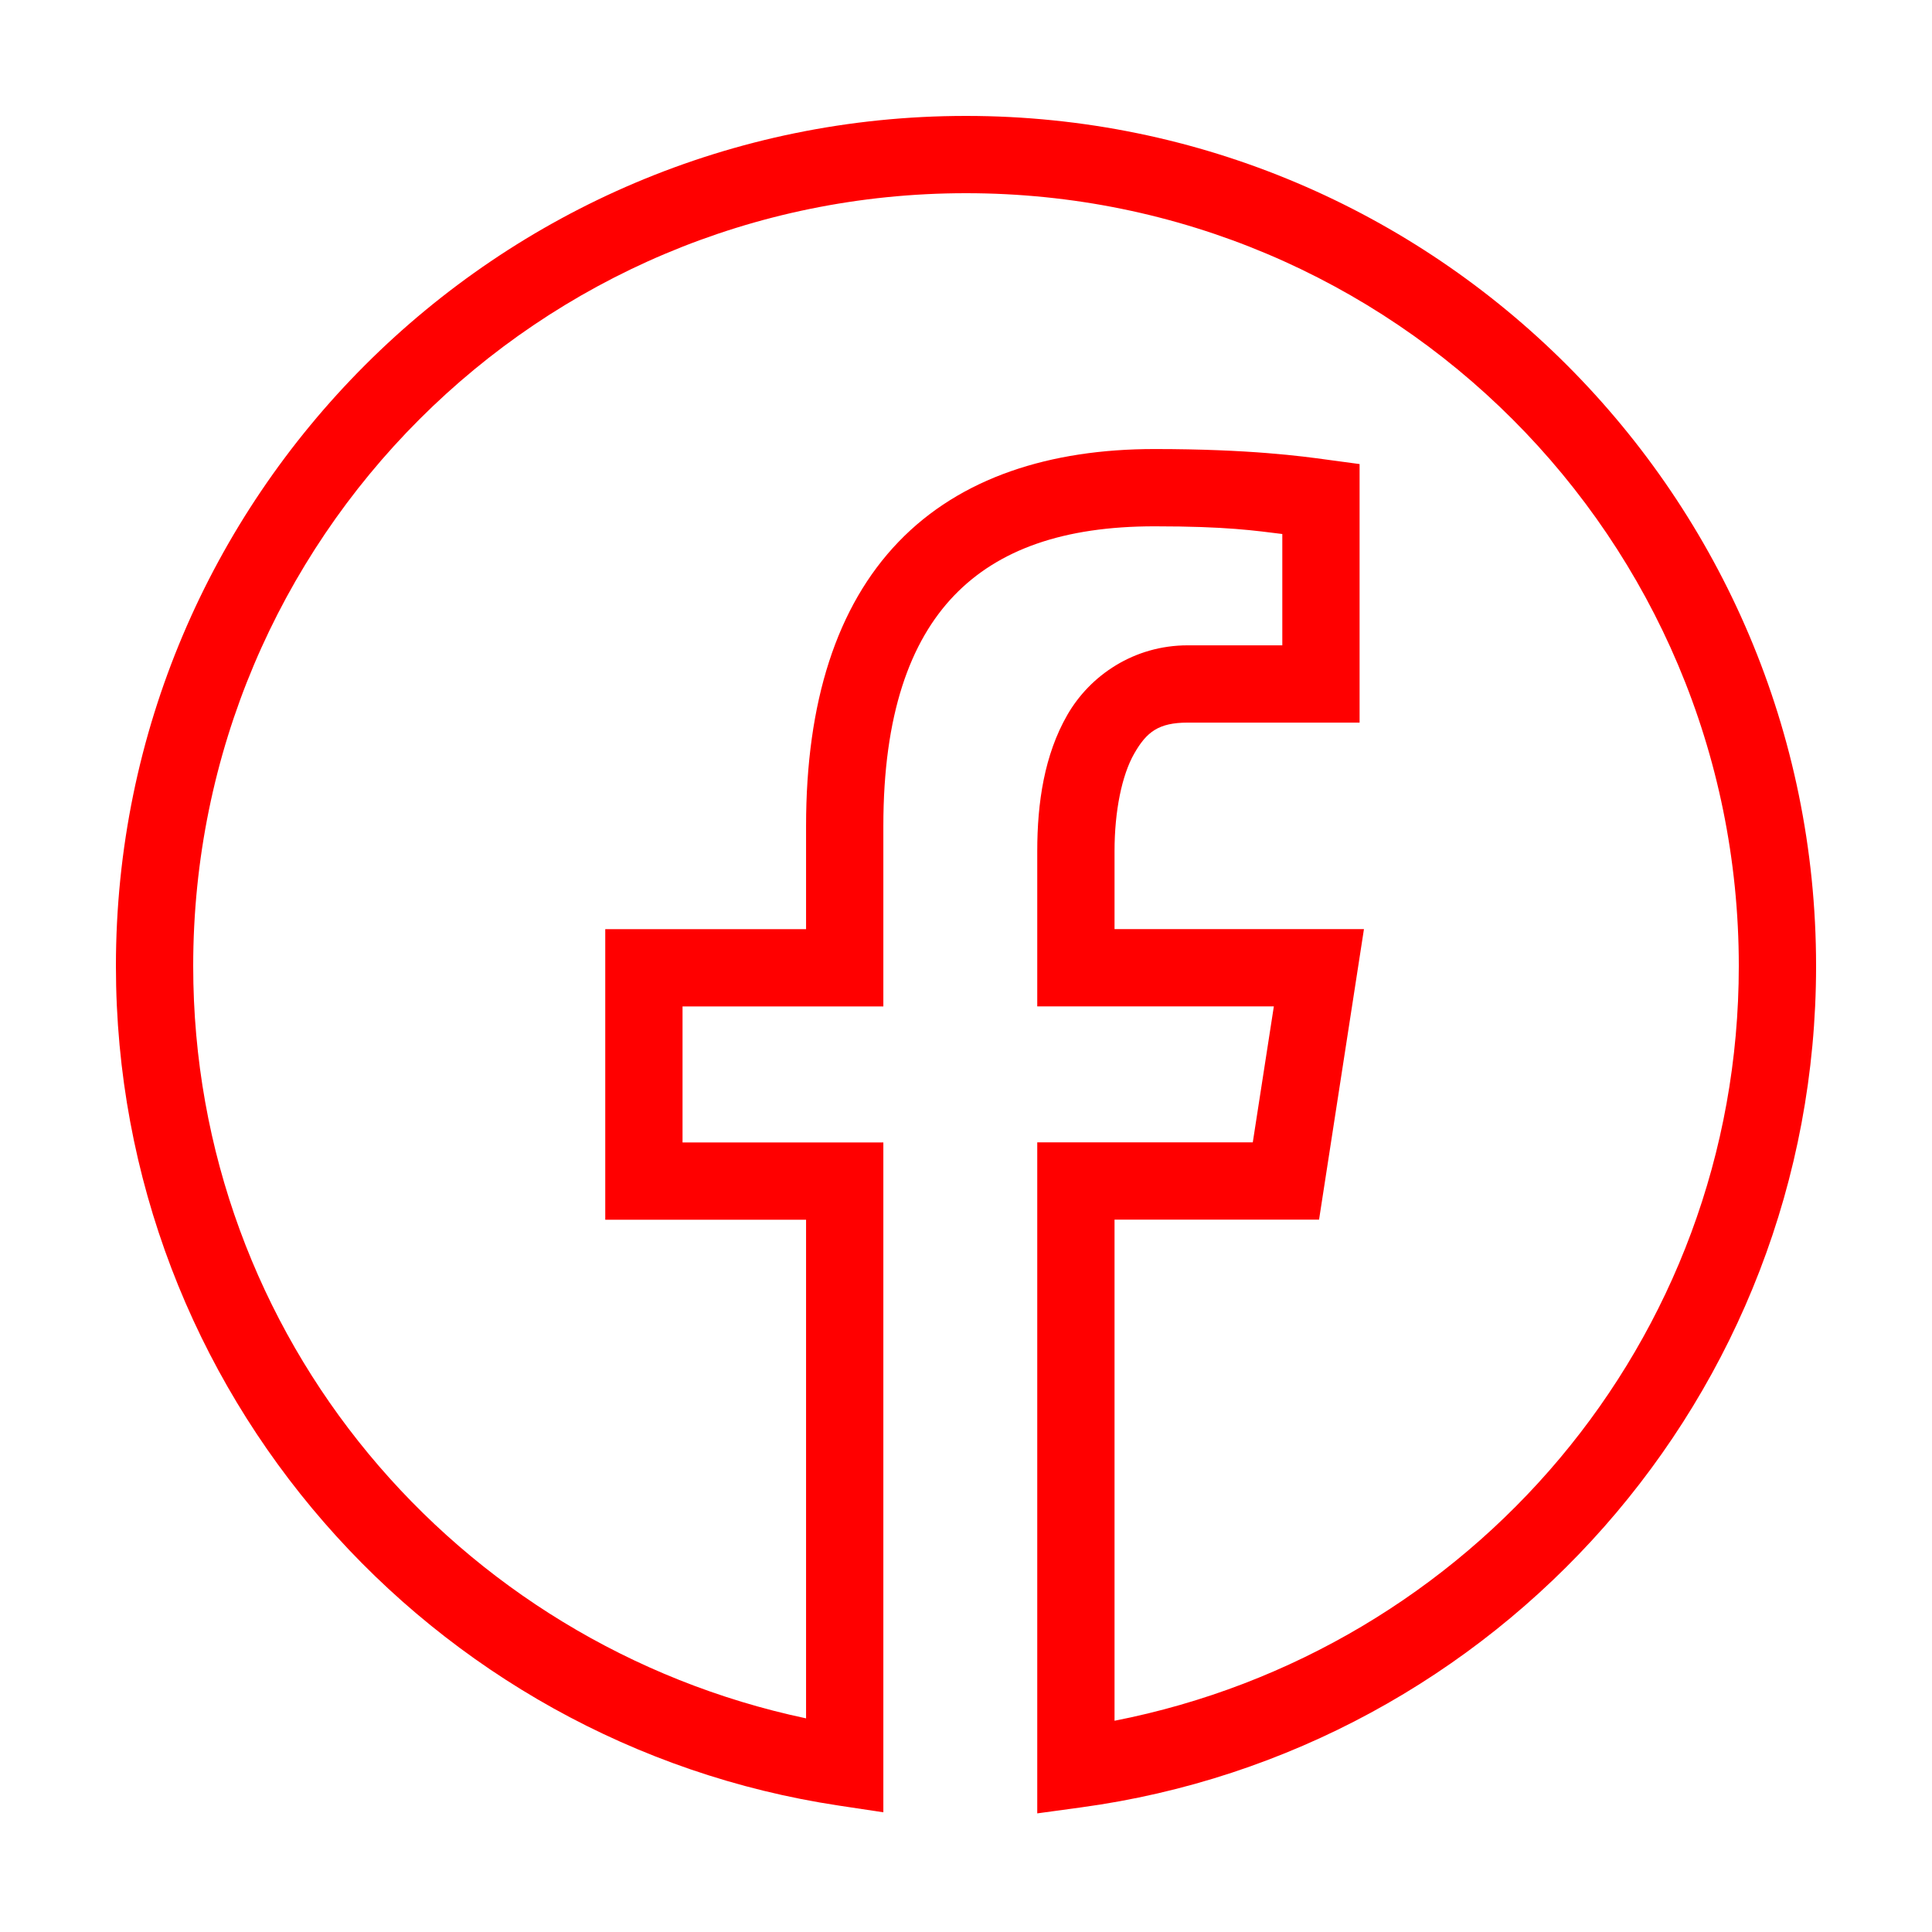
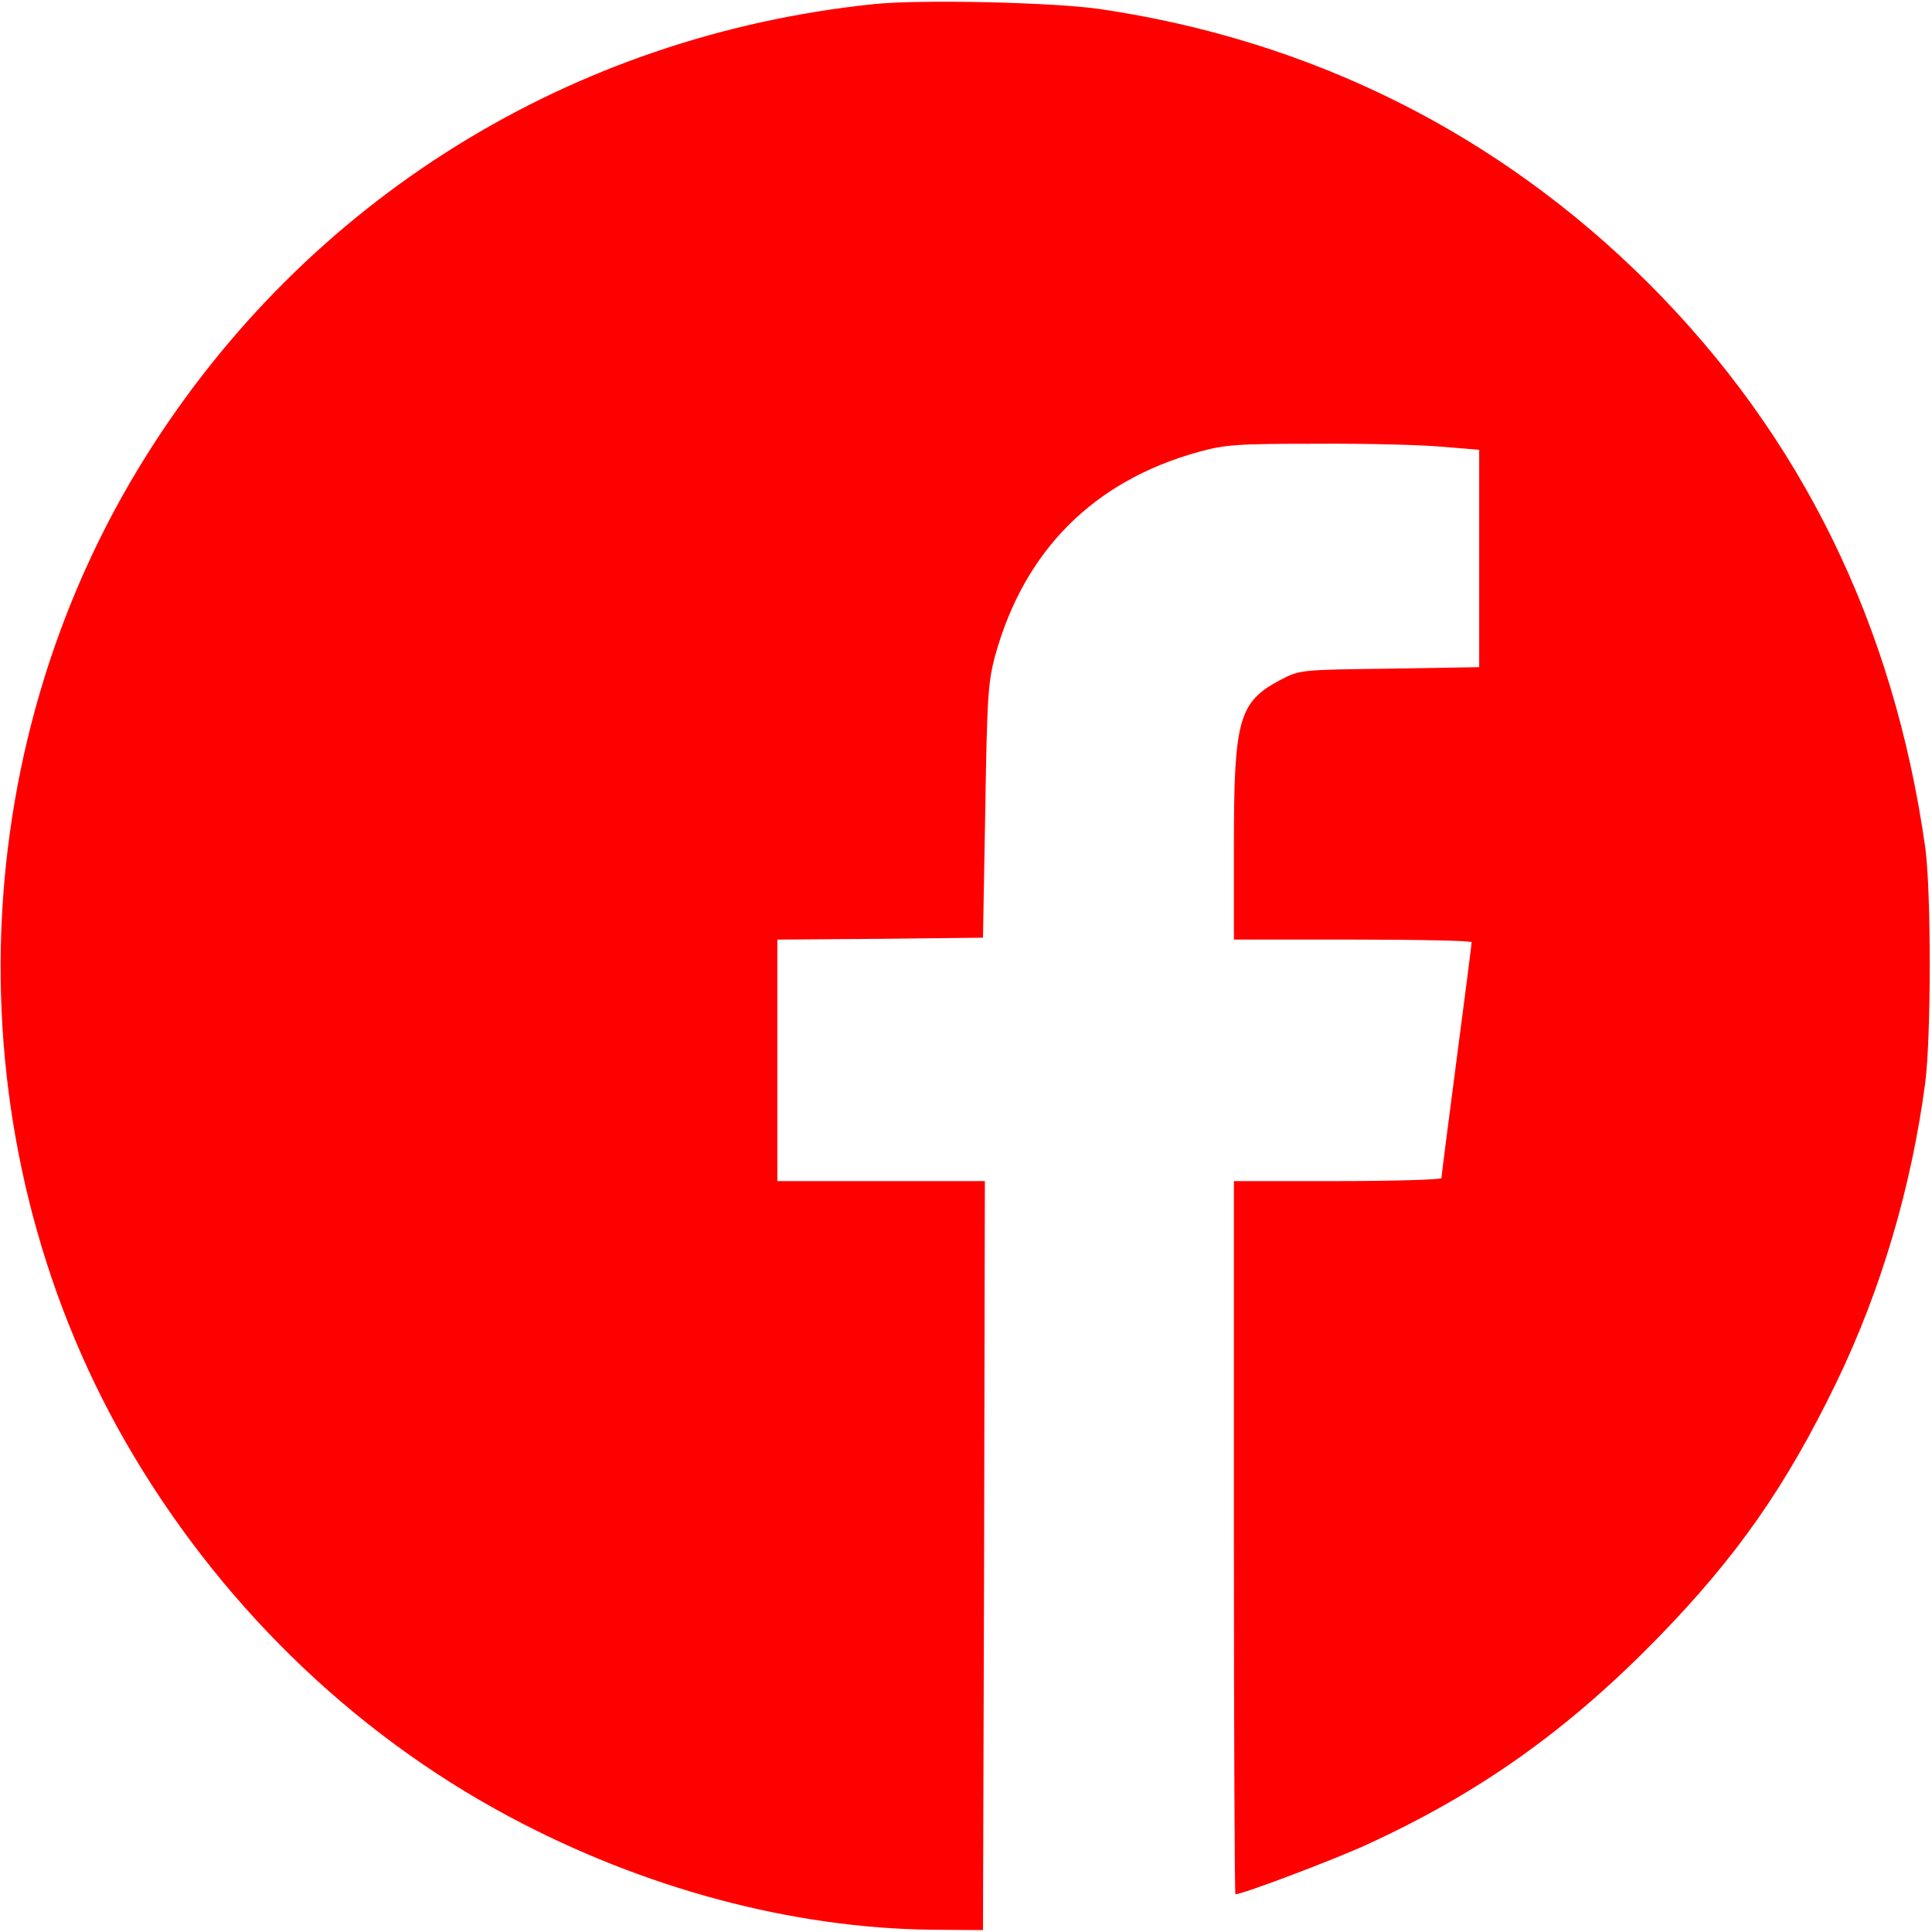
- <svg xmlns="http://www.w3.org/2000/svg" fill="#ff0000" viewBox="0 0 50 50" width="50px" height="50px">
-   <path d="M 25 3 C 12.862 3 3 12.862 3 25 C 3 36.019 11.128 45.138 21.713 46.729 L 22.861 46.902 L 22.861 29.566 L 17.664 29.566 L 17.664 26.047 L 22.861 26.047 L 22.861 21.373 C 22.861 18.495 23.552 16.599 24.695 15.41 C 25.839 14.221 27.528 13.621 29.879 13.621 C 31.759 13.621 32.49 13.735 33.186 13.82 L 33.186 16.701 L 30.738 16.701 C 29.35 16.701 28.21 17.476 27.619 18.508 C 27.028 19.54 26.844 20.772 26.844 22.027 L 26.844 26.045 L 32.967 26.045 L 32.422 29.564 L 26.844 29.564 L 26.844 46.93 L 27.979 46.775 C 38.714 45.319 47 36.127 47 25 C 47 12.862 37.138 3 25 3 z M 25 5 C 36.058 5 45 13.942 45 25 C 45 34.73 38.036 42.732 28.844 44.533 L 28.844 31.564 L 34.137 31.564 L 35.299 24.045 L 28.844 24.045 L 28.844 22.027 C 28.844 20.99 29.034 20.06 29.354 19.502 C 29.673 18.944 29.982 18.701 30.738 18.701 L 35.186 18.701 L 35.186 12.01 L 34.318 11.893 C 33.719 11.811 32.349 11.621 29.879 11.621 C 27.176 11.621 24.856 12.357 23.254 14.023 C 21.652 15.689 20.861 18.17 20.861 21.373 L 20.861 24.047 L 15.664 24.047 L 15.664 31.566 L 20.861 31.566 L 20.861 44.471 C 11.817 42.555 5 34.624 5 25 C 5 13.942 13.942 5 25 5 z" />
+ <svg xmlns="http://www.w3.org/2000/svg" version="1.0" width="512pt" height="512pt" viewBox="0 0 512 512" preserveAspectRatio="xMidYMid meet">
+   <g transform="translate(0,512) scale(0.1,-0.1)" fill="#ff0000" stroke="none">
+     <path d="M2315 5109 c-800 -83 -1501 -517 -1927 -1196 -494 -786 -516 -1810 -56 -2613 243 -423 598 -770 1017 -994 357 -191 751 -296 1121 -300 l135 -1 3 993 2 992 -275 0 -275 0 0 320 0 320 273 2 272 3 6 335 c5 304 7 342 27 415 77 276 260 460 537 537 72 20 104 22 315 22 129 1 279 -3 333 -8 l97 -8 0 -288 0 -288 -237 -4 c-237 -3 -238 -3 -290 -30 -110 -58 -123 -105 -123 -435 l0 -253 315 0 c173 0 315 -3 315 -7 0 -5 -18 -145 -40 -312 -22 -168 -40 -308 -40 -313 0 -4 -124 -8 -275 -8 l-275 0 0 -945 c0 -520 2 -945 4 -945 19 0 257 90 347 131 301 138 534 304 774 550 209 215 338 400 471 674 118 244 199 516 236 795 16 124 16 509 0 625 -84 591 -328 1089 -733 1494 -397 396 -891 644 -1454 727 -123 18 -478 26 -600 13z" />
+   </g>
</svg>
